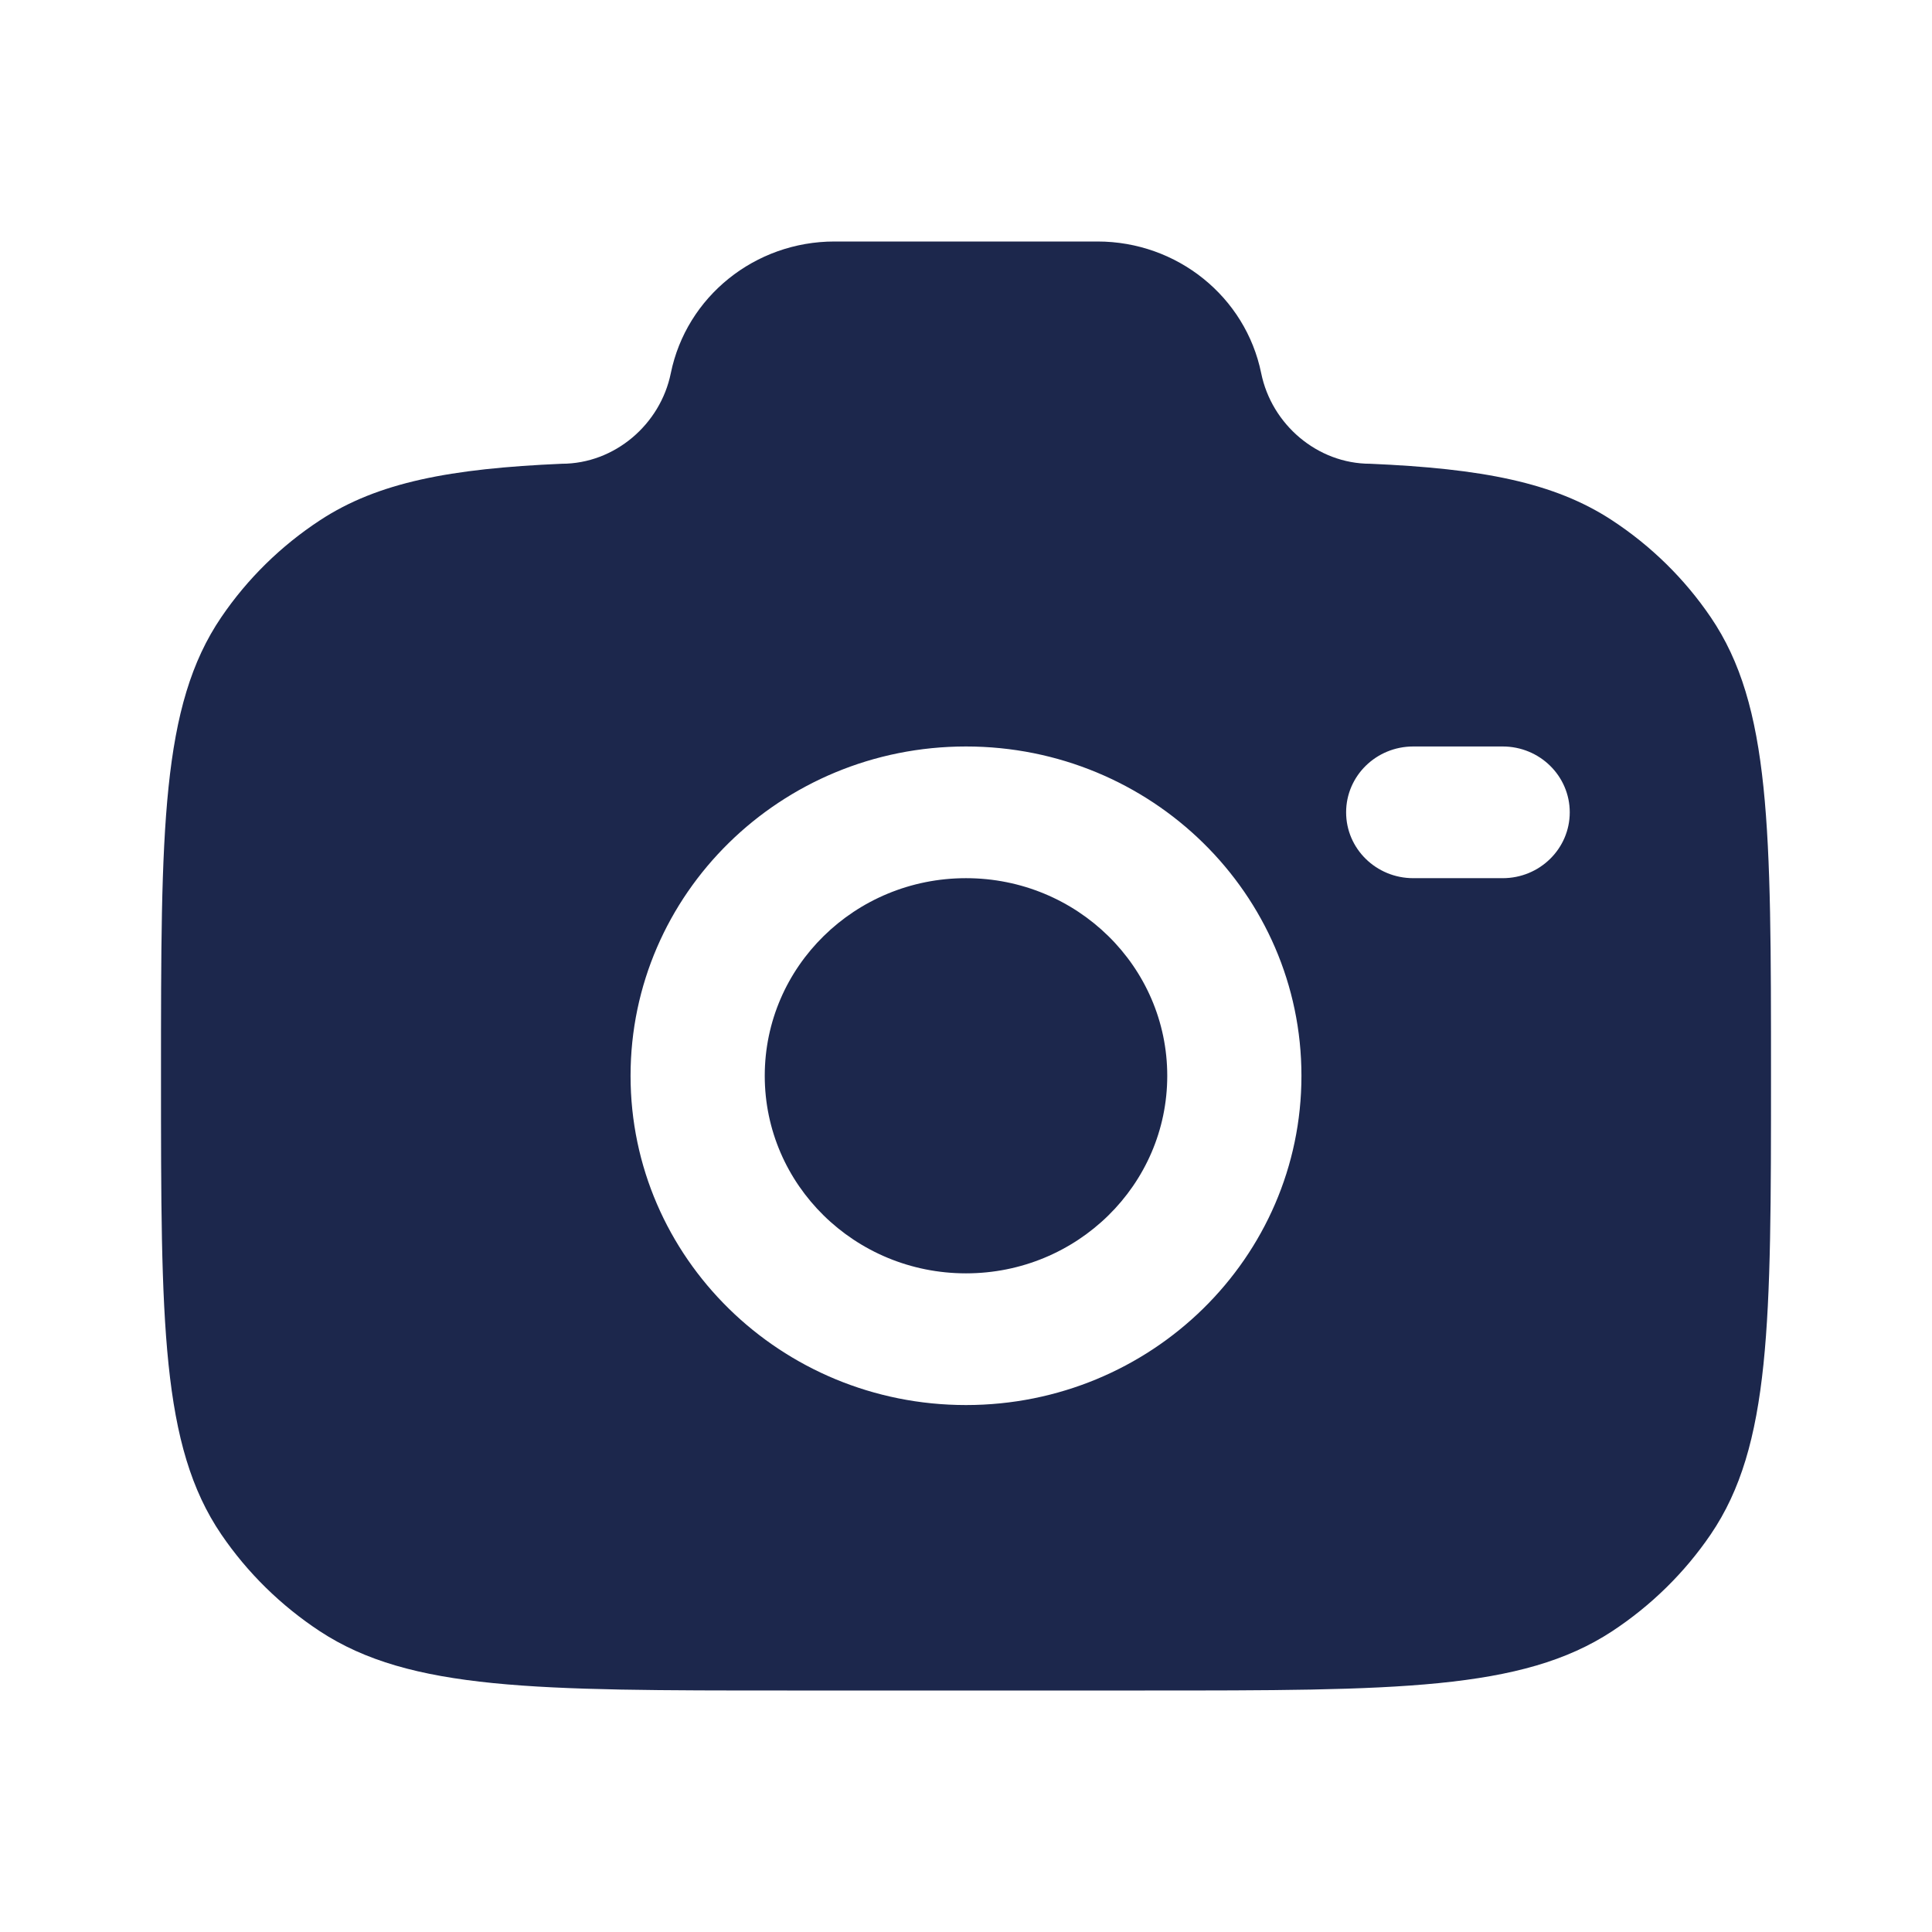
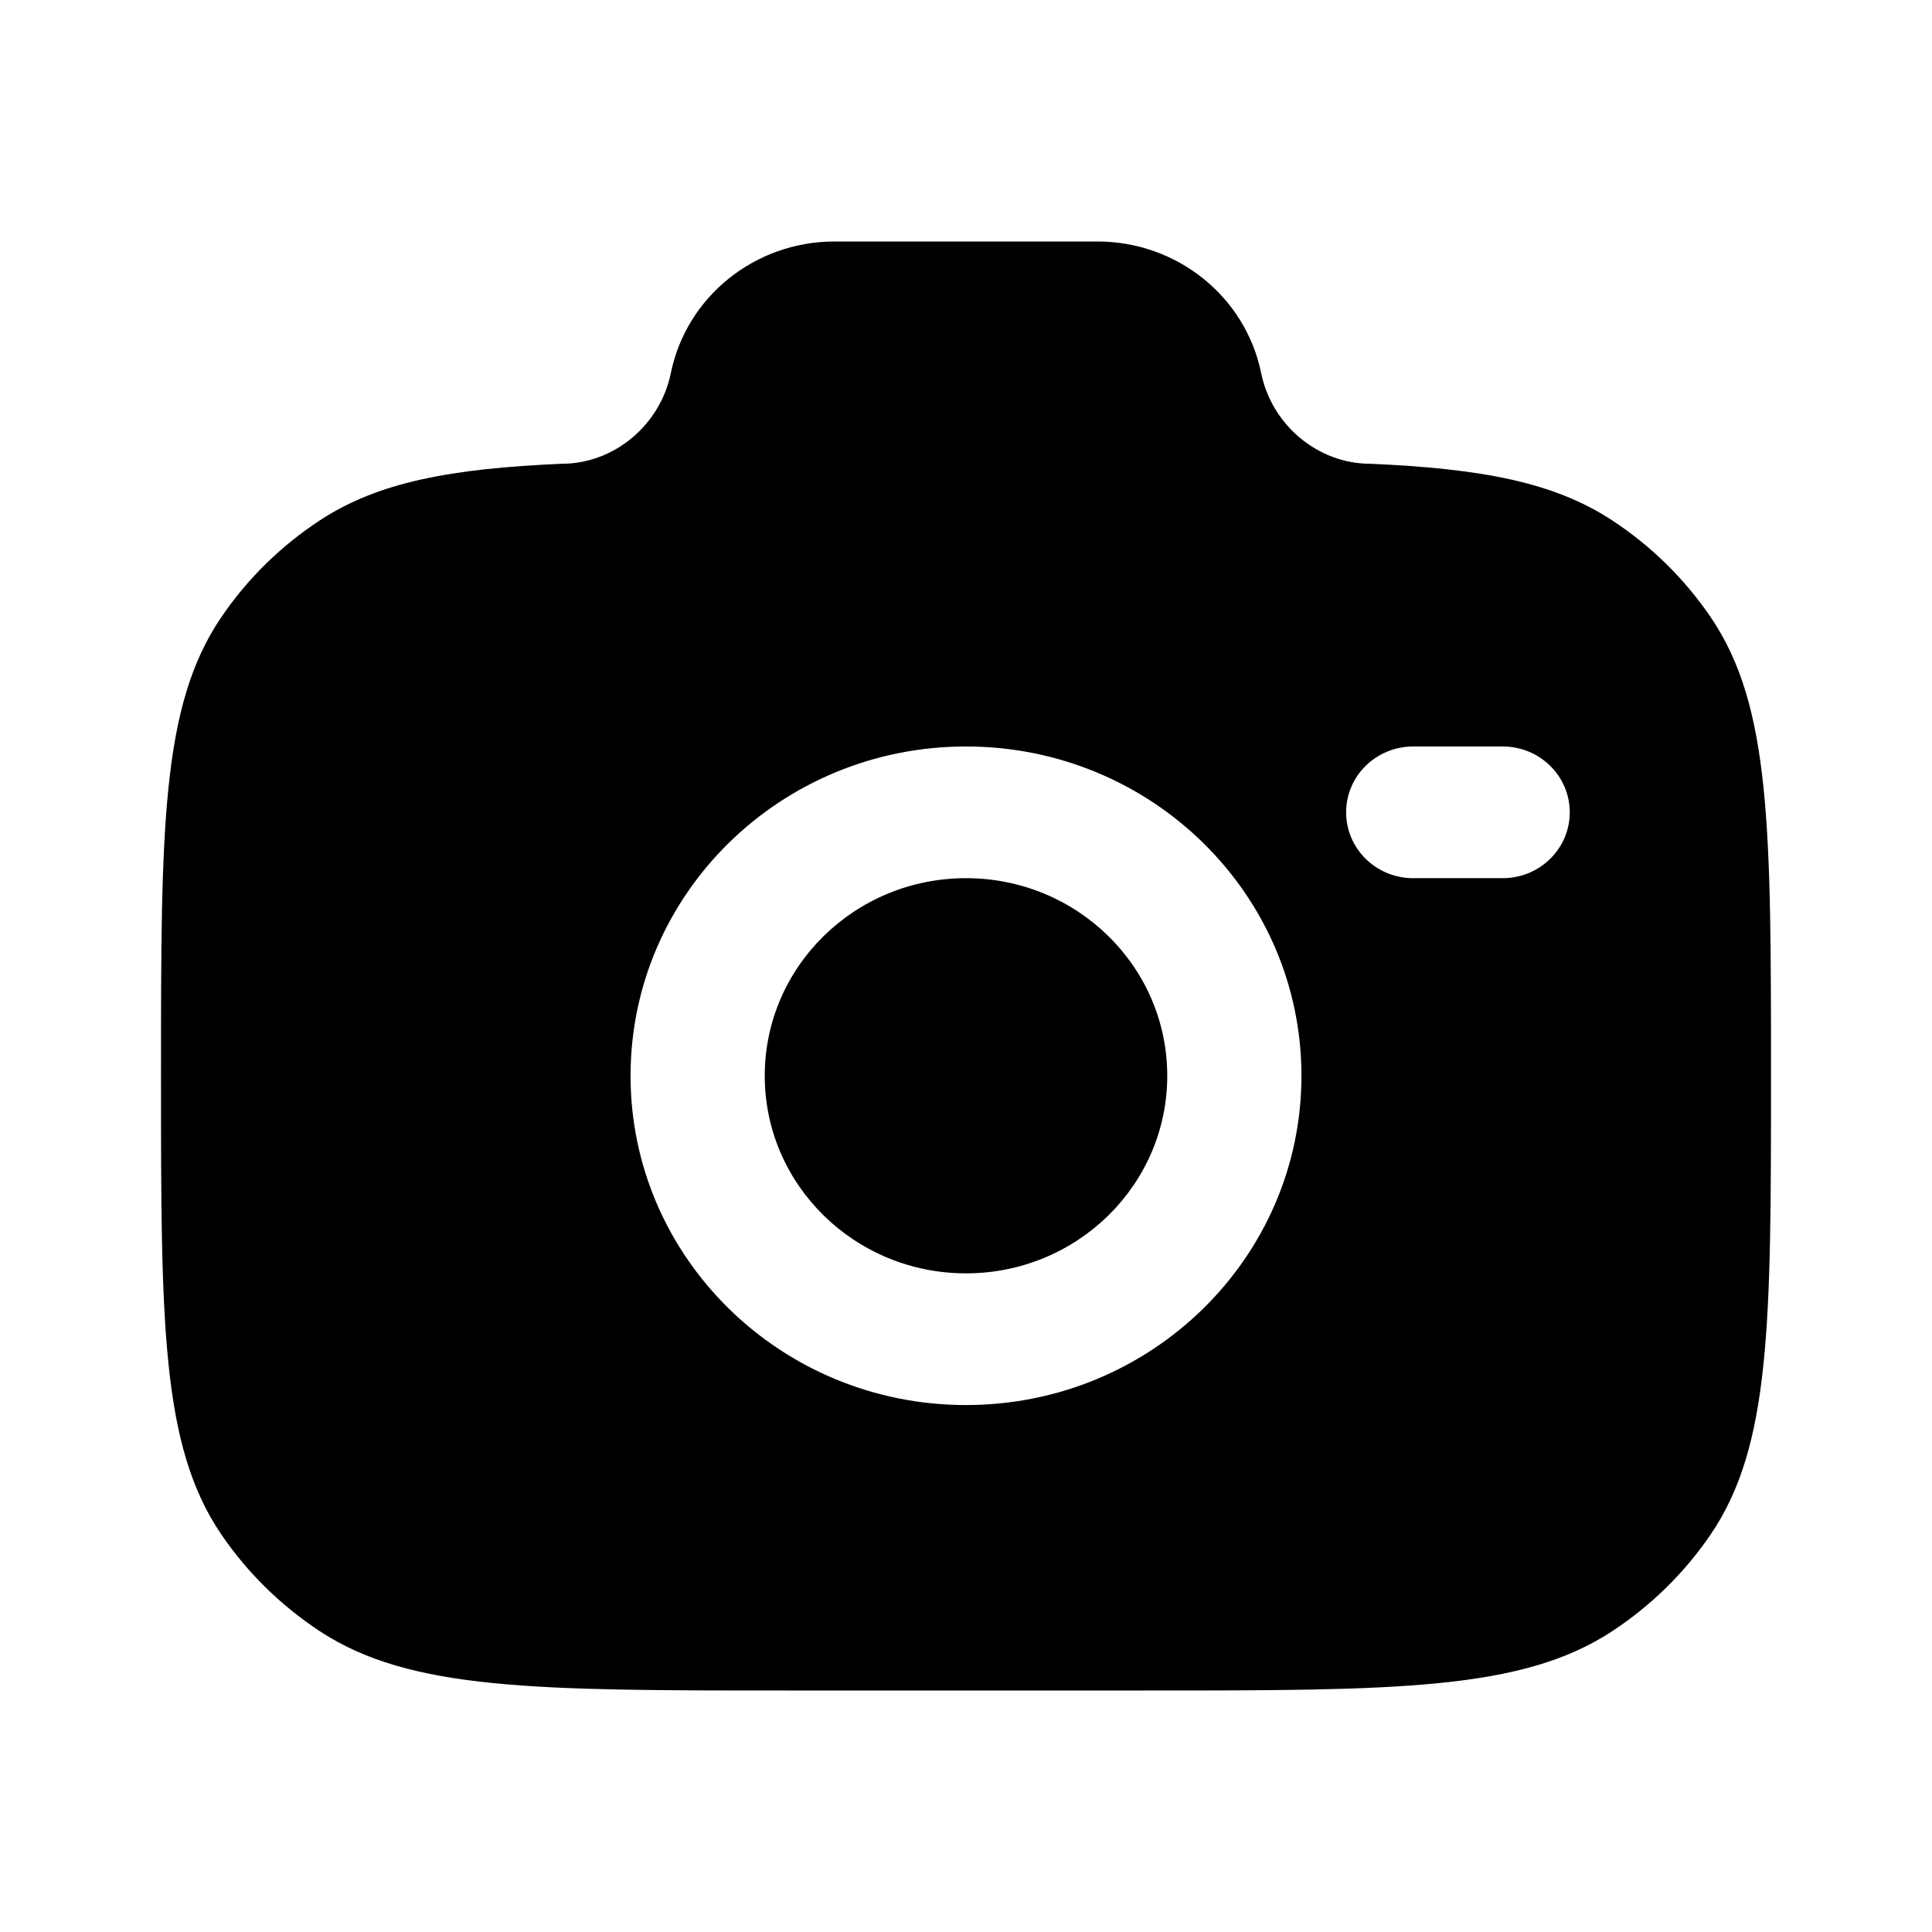
<svg xmlns="http://www.w3.org/2000/svg" width="800px" height="800px" viewBox="0 0 24 24" fill="none">
-   <path fill-rule="evenodd" clip-rule="evenodd" d="M9.778 21H14.222C17.343 21 18.904 21 20.025 20.265C20.51 19.946 20.927 19.537 21.251 19.061C22 17.96 22 16.428 22 13.364C22 10.299 22 8.767 21.251 7.667C20.927 7.19 20.51 6.781 20.025 6.463C19.304 5.99 18.403 5.821 17.022 5.761C16.363 5.761 15.796 5.271 15.667 4.636C15.473 3.685 14.622 3 13.634 3H10.366C9.378 3 8.527 3.685 8.333 4.636C8.204 5.271 7.637 5.761 6.978 5.761C5.597 5.821 4.696 5.99 3.975 6.463C3.49 6.781 3.073 7.19 2.749 7.667C2 8.767 2 10.299 2 13.364C2 16.428 2 17.96 2.749 19.061C3.073 19.537 3.49 19.946 3.975 20.265C5.096 21 6.657 21 9.778 21ZM12 9.273C9.699 9.273 7.833 11.104 7.833 13.364C7.833 15.623 9.699 17.454 12 17.454C14.301 17.454 16.167 15.623 16.167 13.364C16.167 11.104 14.301 9.273 12 9.273ZM12 10.909C10.619 10.909 9.5 12.008 9.5 13.364C9.5 14.719 10.619 15.818 12 15.818C13.381 15.818 14.5 14.719 14.5 13.364C14.5 12.008 13.381 10.909 12 10.909ZM16.722 10.091C16.722 9.639 17.095 9.273 17.556 9.273H18.667C19.127 9.273 19.5 9.639 19.5 10.091C19.5 10.543 19.127 10.909 18.667 10.909H17.556C17.095 10.909 16.722 10.543 16.722 10.091Z" fill="#1C274C" />
+   <path fill-rule="evenodd" clip-rule="evenodd" d="M9.778 21H14.222C17.343 21 18.904 21 20.025 20.265C20.51 19.946 20.927 19.537 21.251 19.061C22 17.96 22 16.428 22 13.364C22 10.299 22 8.767 21.251 7.667C20.927 7.19 20.51 6.781 20.025 6.463C19.304 5.99 18.403 5.821 17.022 5.761C16.363 5.761 15.796 5.271 15.667 4.636C15.473 3.685 14.622 3 13.634 3H10.366C9.378 3 8.527 3.685 8.333 4.636C8.204 5.271 7.637 5.761 6.978 5.761C5.597 5.821 4.696 5.99 3.975 6.463C3.49 6.781 3.073 7.19 2.749 7.667C2 8.767 2 10.299 2 13.364C2 16.428 2 17.96 2.749 19.061C3.073 19.537 3.49 19.946 3.975 20.265C5.096 21 6.657 21 9.778 21ZM12 9.273C9.699 9.273 7.833 11.104 7.833 13.364C7.833 15.623 9.699 17.454 12 17.454C14.301 17.454 16.167 15.623 16.167 13.364C16.167 11.104 14.301 9.273 12 9.273ZM12 10.909C10.619 10.909 9.5 12.008 9.5 13.364C9.5 14.719 10.619 15.818 12 15.818C13.381 15.818 14.5 14.719 14.5 13.364C14.5 12.008 13.381 10.909 12 10.909ZM16.722 10.091C16.722 9.639 17.095 9.273 17.556 9.273H18.667C19.127 9.273 19.5 9.639 19.5 10.091C19.5 10.543 19.127 10.909 18.667 10.909H17.556C17.095 10.909 16.722 10.543 16.722 10.091Z" fill="#000000" />
</svg>
